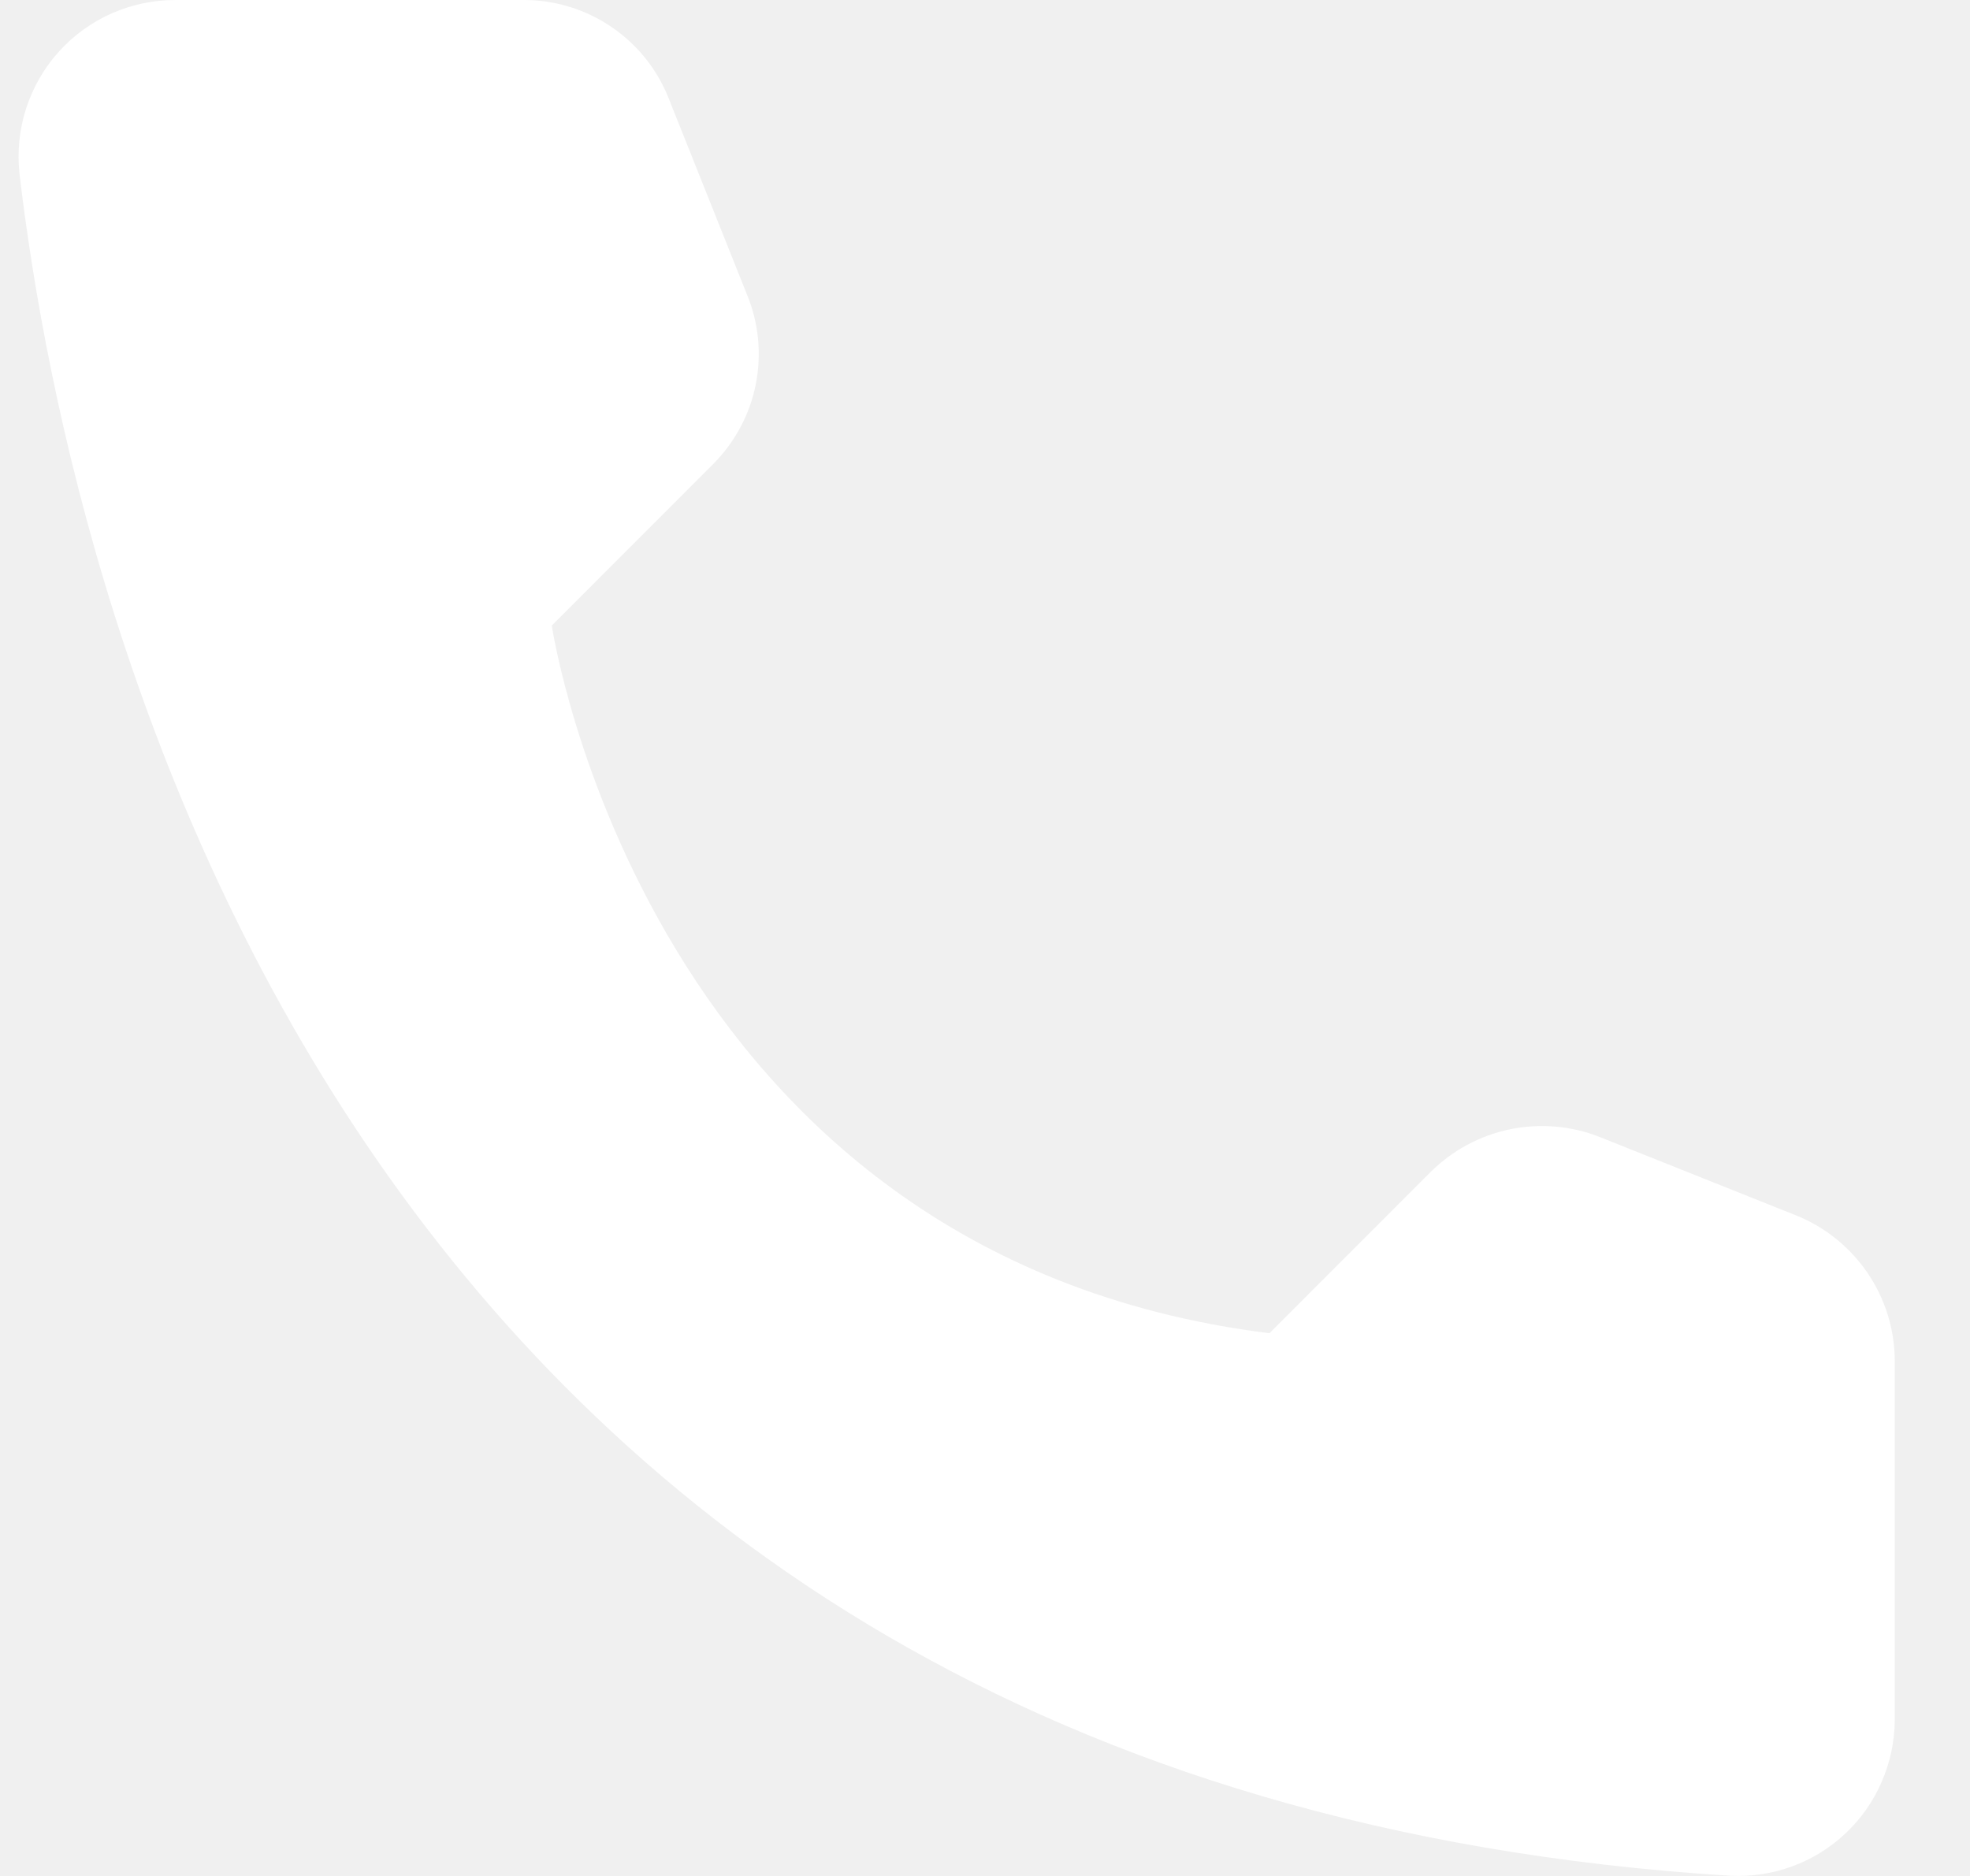
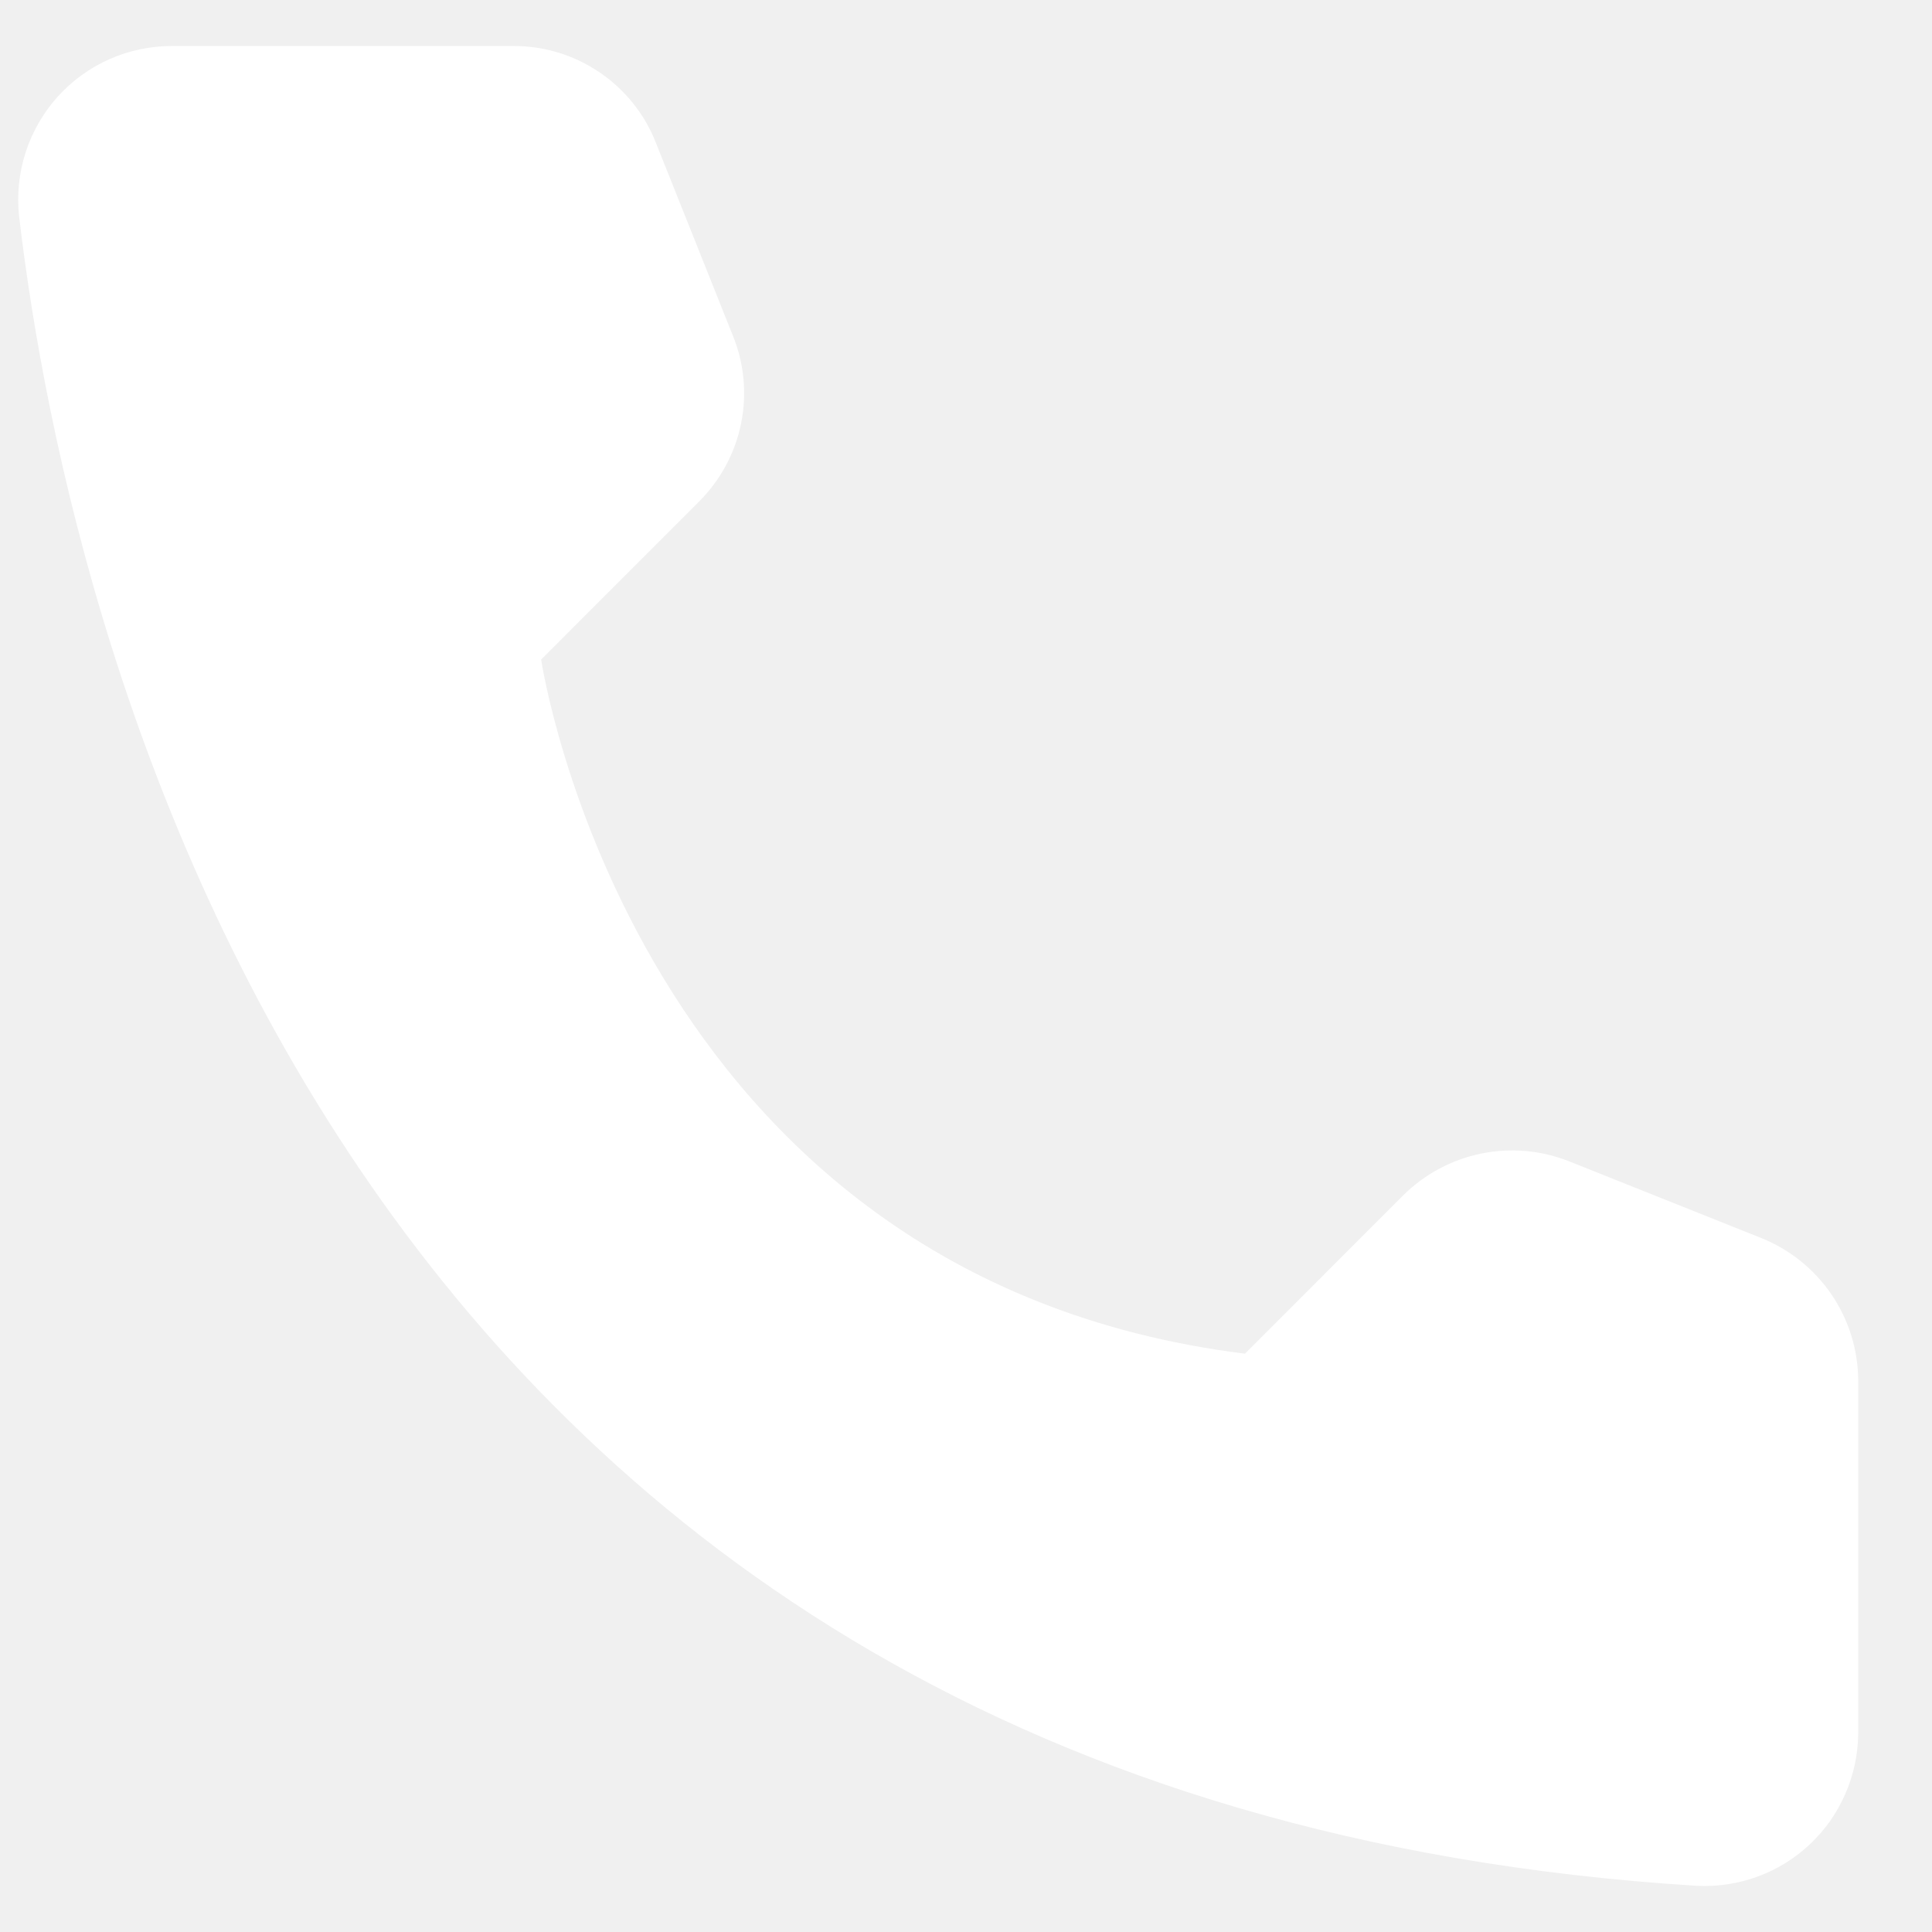
- <svg xmlns="http://www.w3.org/2000/svg" width="21" height="20" viewBox="0 0 21 20" fill="none">
+ <svg xmlns="http://www.w3.org/2000/svg" width="20" height="20" viewBox="0 0 21 20" fill="none">
  <path d="M13.532 14.214L15.254 12.491C15.486 12.262 15.779 12.105 16.099 12.039C16.418 11.974 16.75 12.002 17.053 12.122L19.152 12.96C19.459 13.085 19.721 13.297 19.908 13.571C20.094 13.845 20.195 14.167 20.198 14.498V18.344C20.196 18.569 20.148 18.792 20.058 18.998C19.968 19.205 19.838 19.391 19.674 19.545C19.51 19.7 19.317 19.82 19.106 19.897C18.894 19.975 18.669 20.009 18.445 19.998C3.737 19.083 0.769 6.622 0.208 1.854C0.182 1.619 0.206 1.382 0.278 1.158C0.35 0.934 0.469 0.727 0.626 0.552C0.784 0.377 0.977 0.237 1.192 0.142C1.408 0.047 1.641 -0.001 1.876 3.14343e-05H5.59C5.921 0.001 6.245 0.101 6.519 0.288C6.793 0.474 7.005 0.738 7.127 1.046L7.965 3.146C8.089 3.448 8.12 3.78 8.056 4.1C7.992 4.42 7.834 4.714 7.604 4.946L5.882 6.669C5.882 6.669 6.874 13.383 13.532 14.214Z" fill="white" />
</svg>
